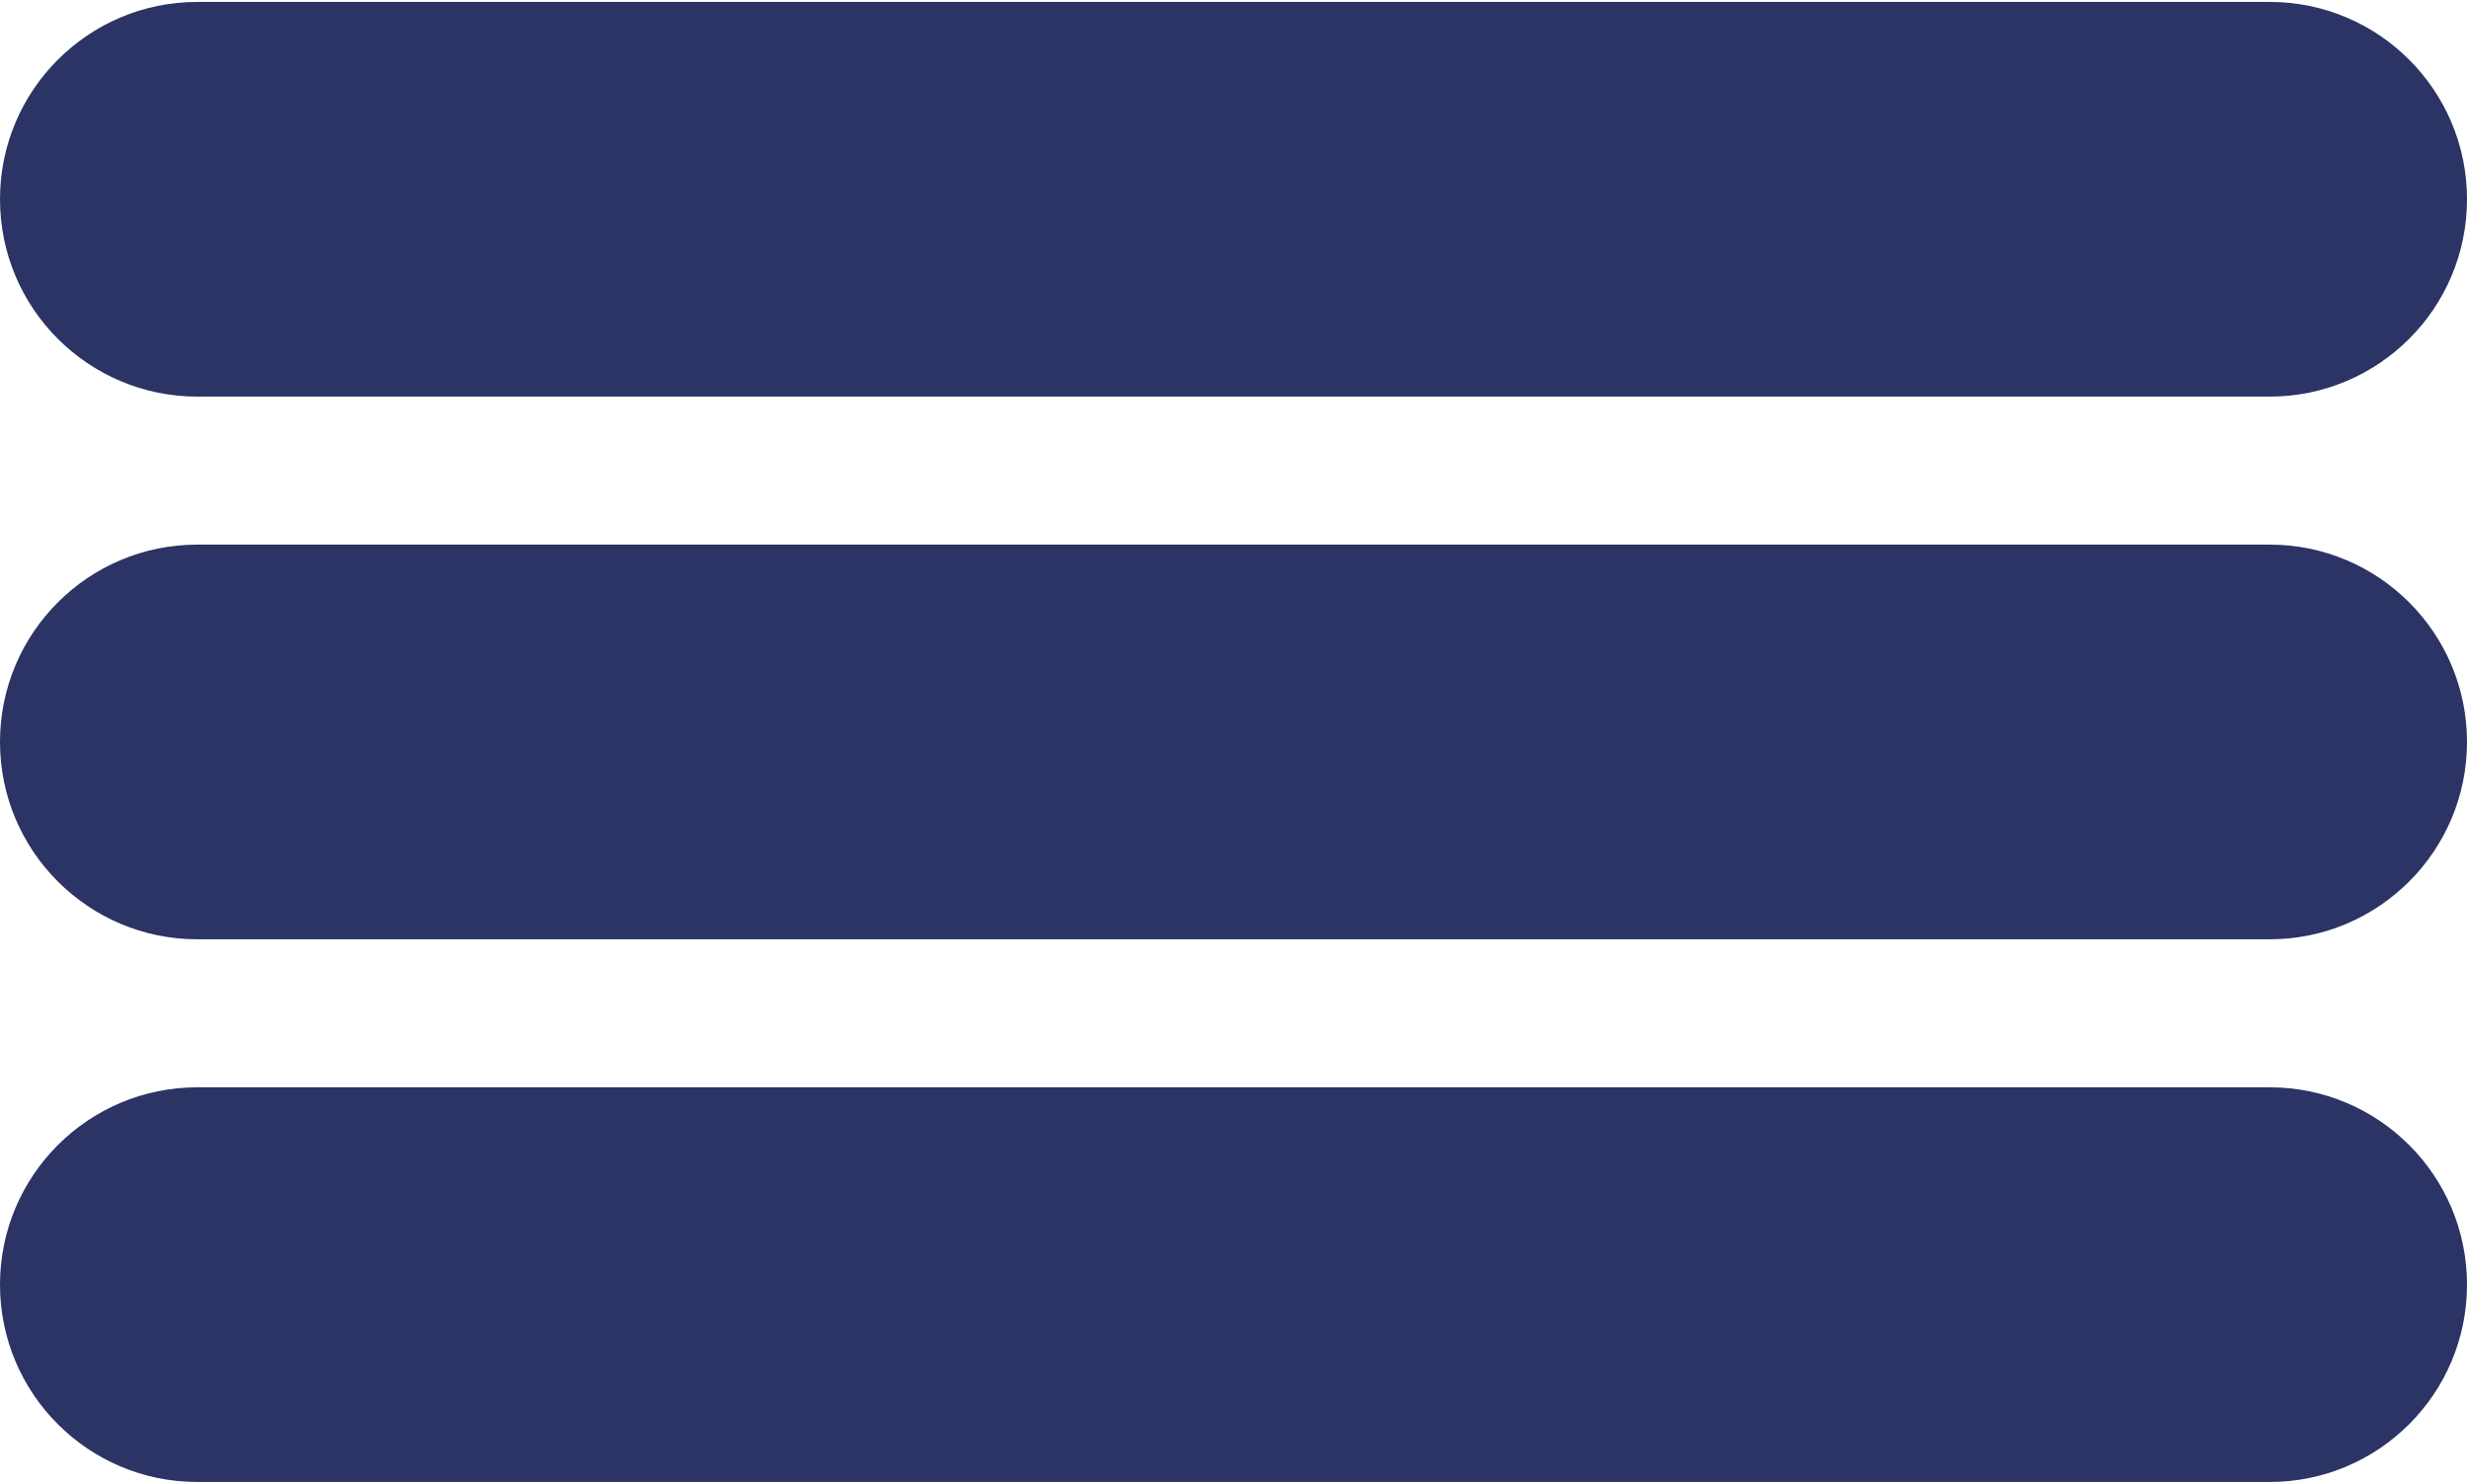
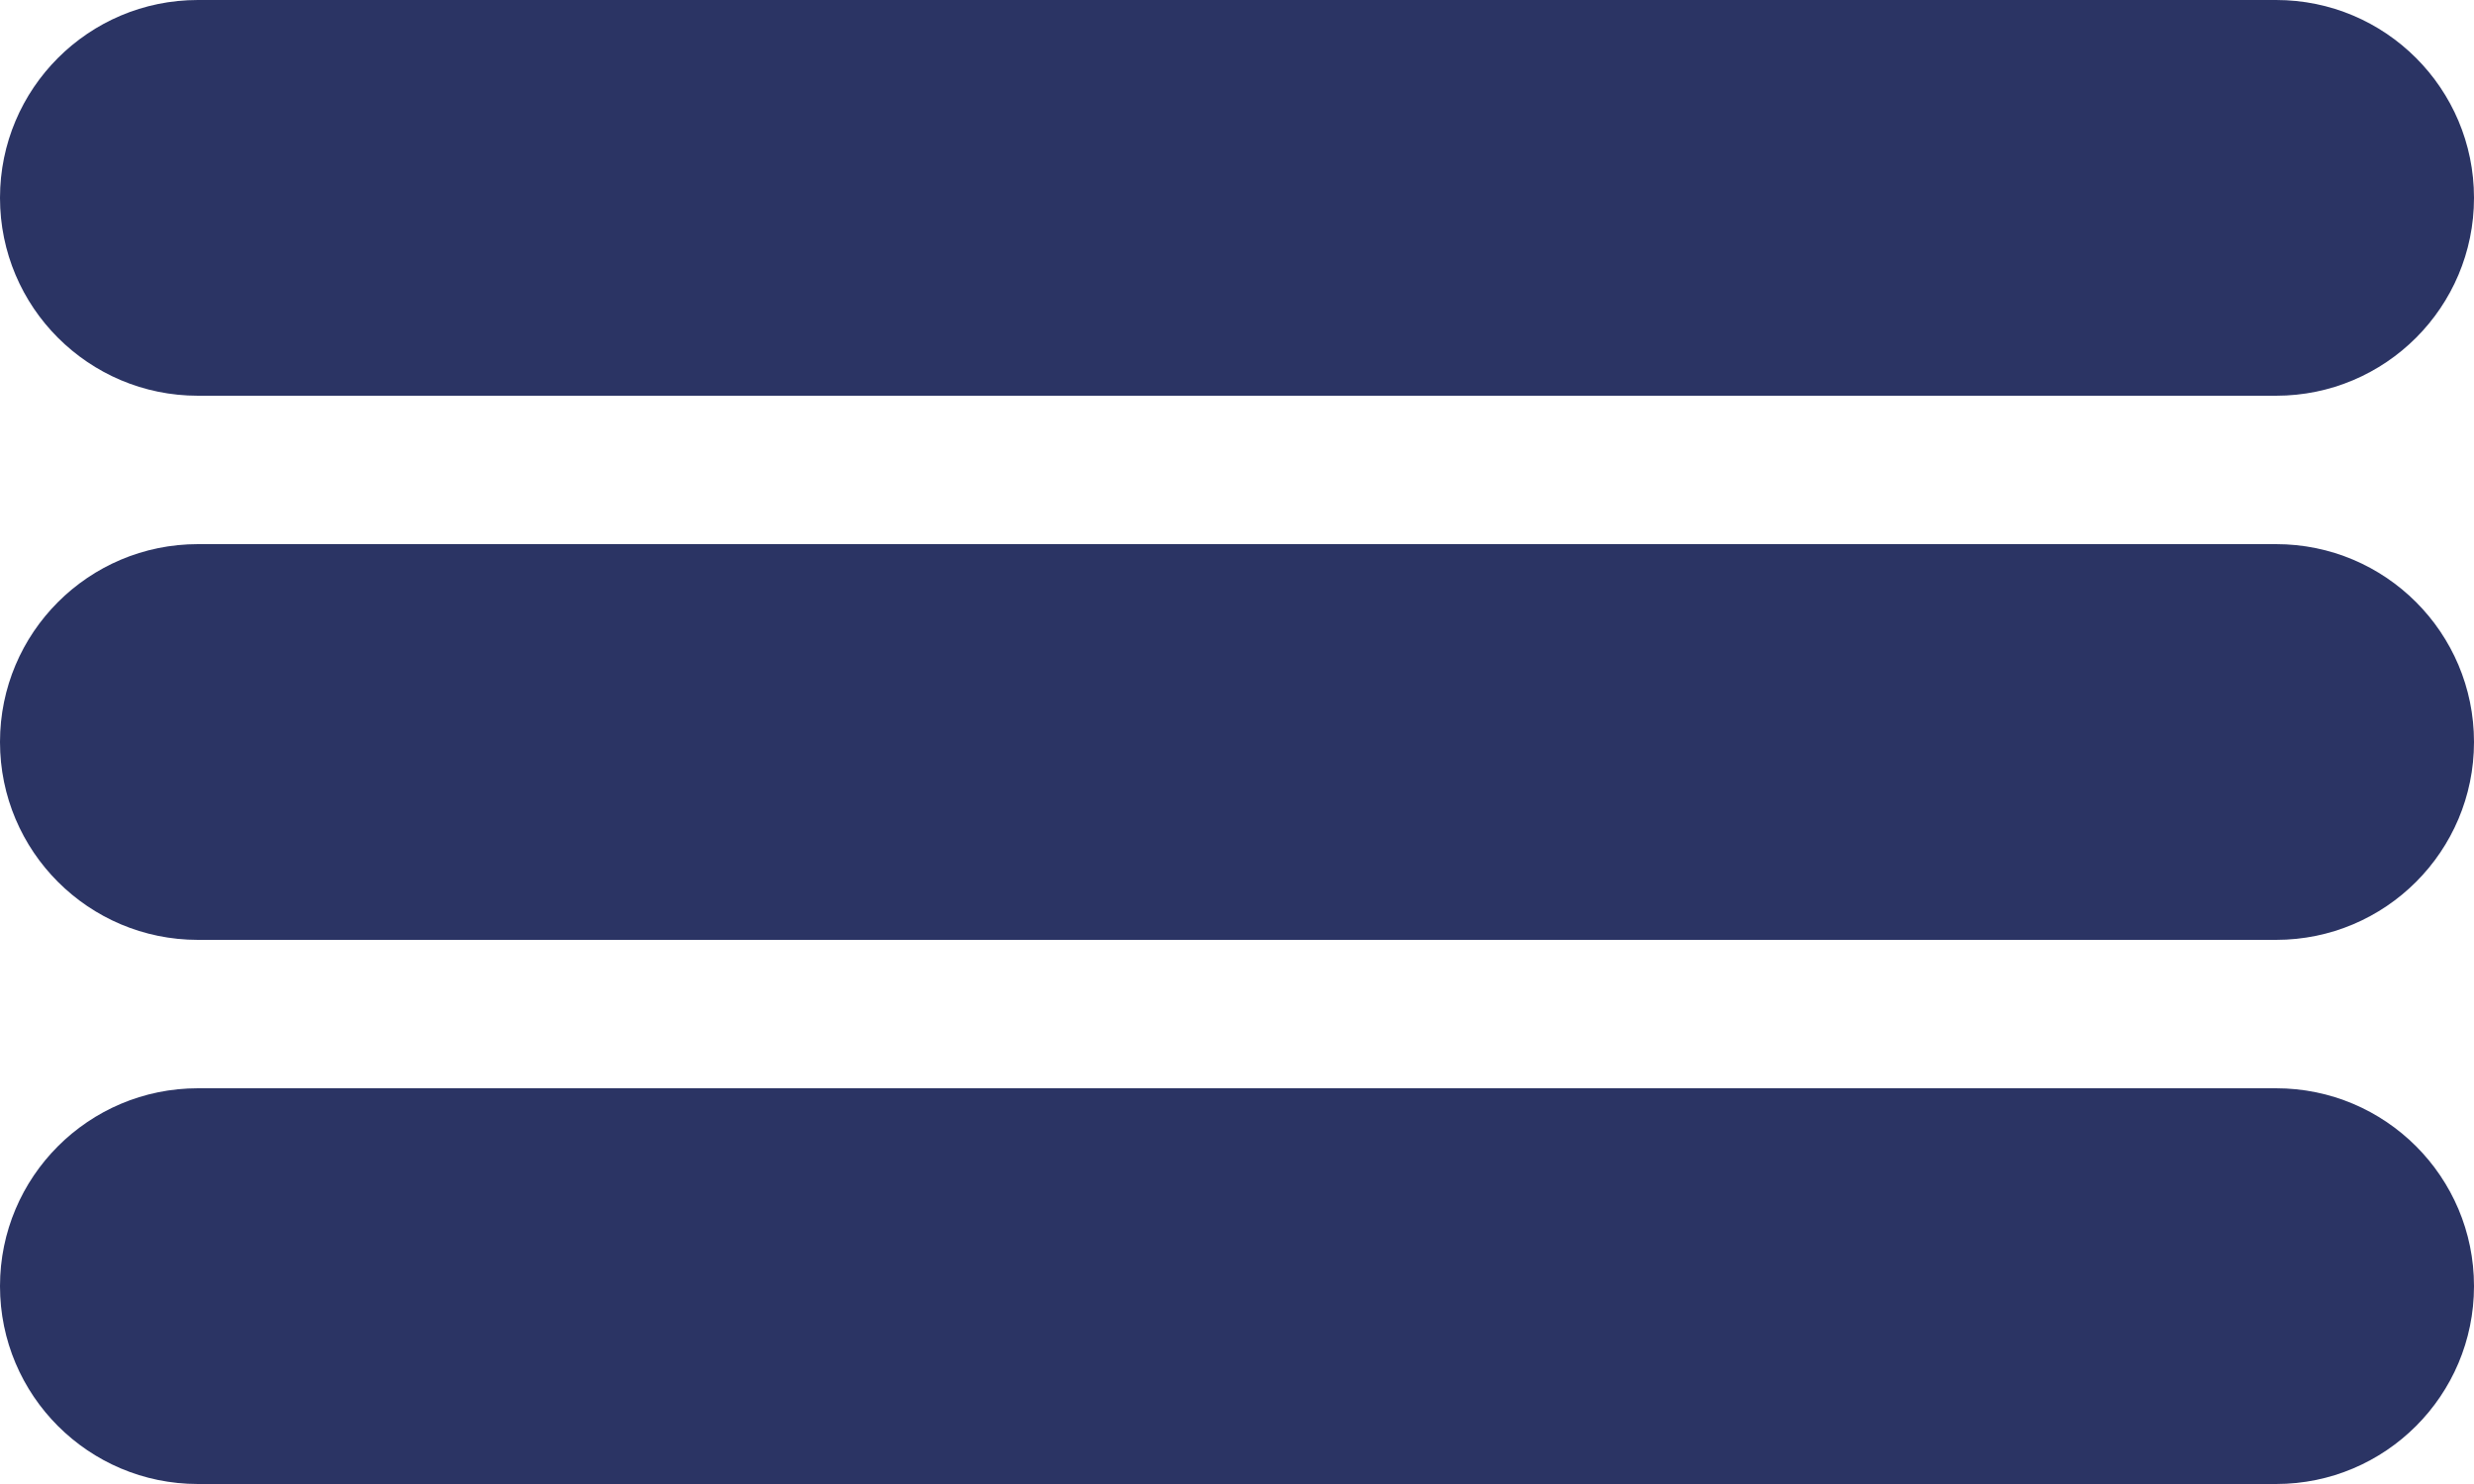
- <svg xmlns="http://www.w3.org/2000/svg">
-   <symbol part="import primary" id="import" viewBox="0 0 50 30" fill="#2B3464">
-     <rect transform="translate(0 0)" width="50" height="8" rx="4" />
-     <rect transform="translate(0 11)" width="50" height="8" rx="4" />
-     <rect transform="translate(0 22)" width="50" height="8" rx="4" />
-   </symbol>
-   <use href="#import" />
+ <svg xmlns="http://www.w3.org/2000/svg" viewBox="0 0 50 30" part="import primary" id="import" fill="#2B3464">
+   <rect transform="translate(0 0)" width="50" height="8" rx="4" />
+   <rect transform="translate(0 11)" width="50" height="8" rx="4" />
+   <rect transform="translate(0 22)" width="50" height="8" rx="4" />
</svg>
